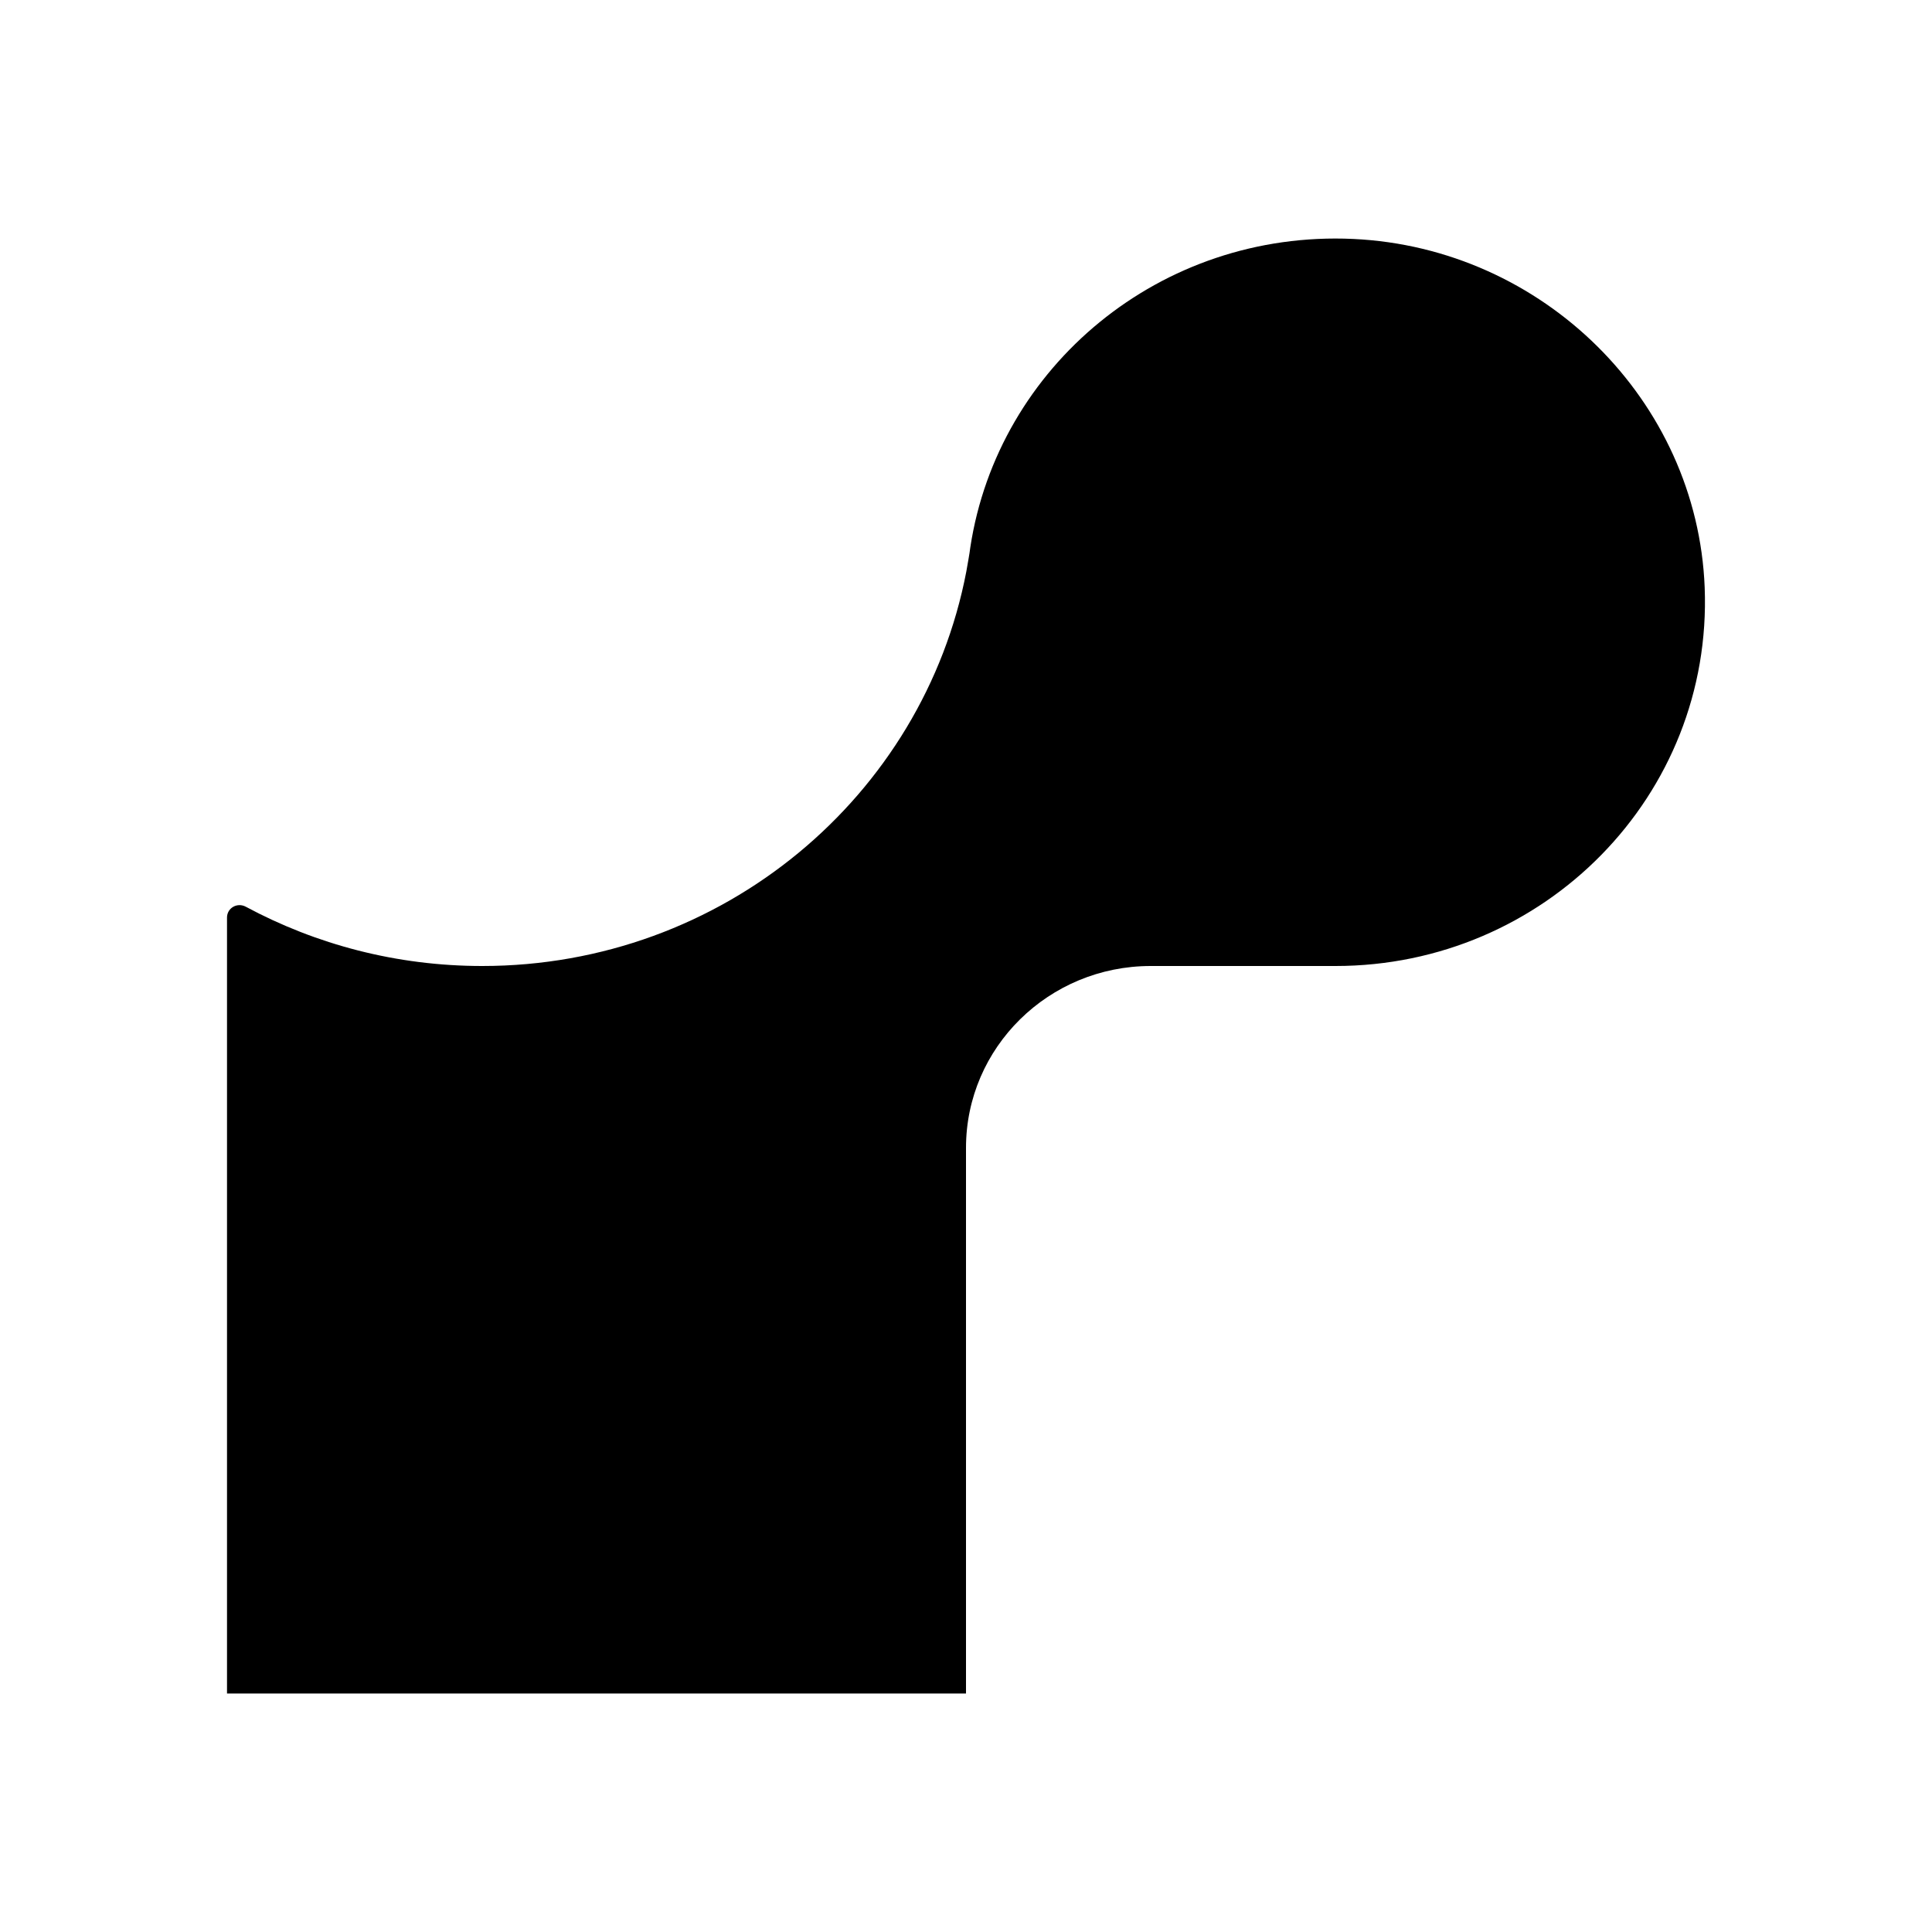
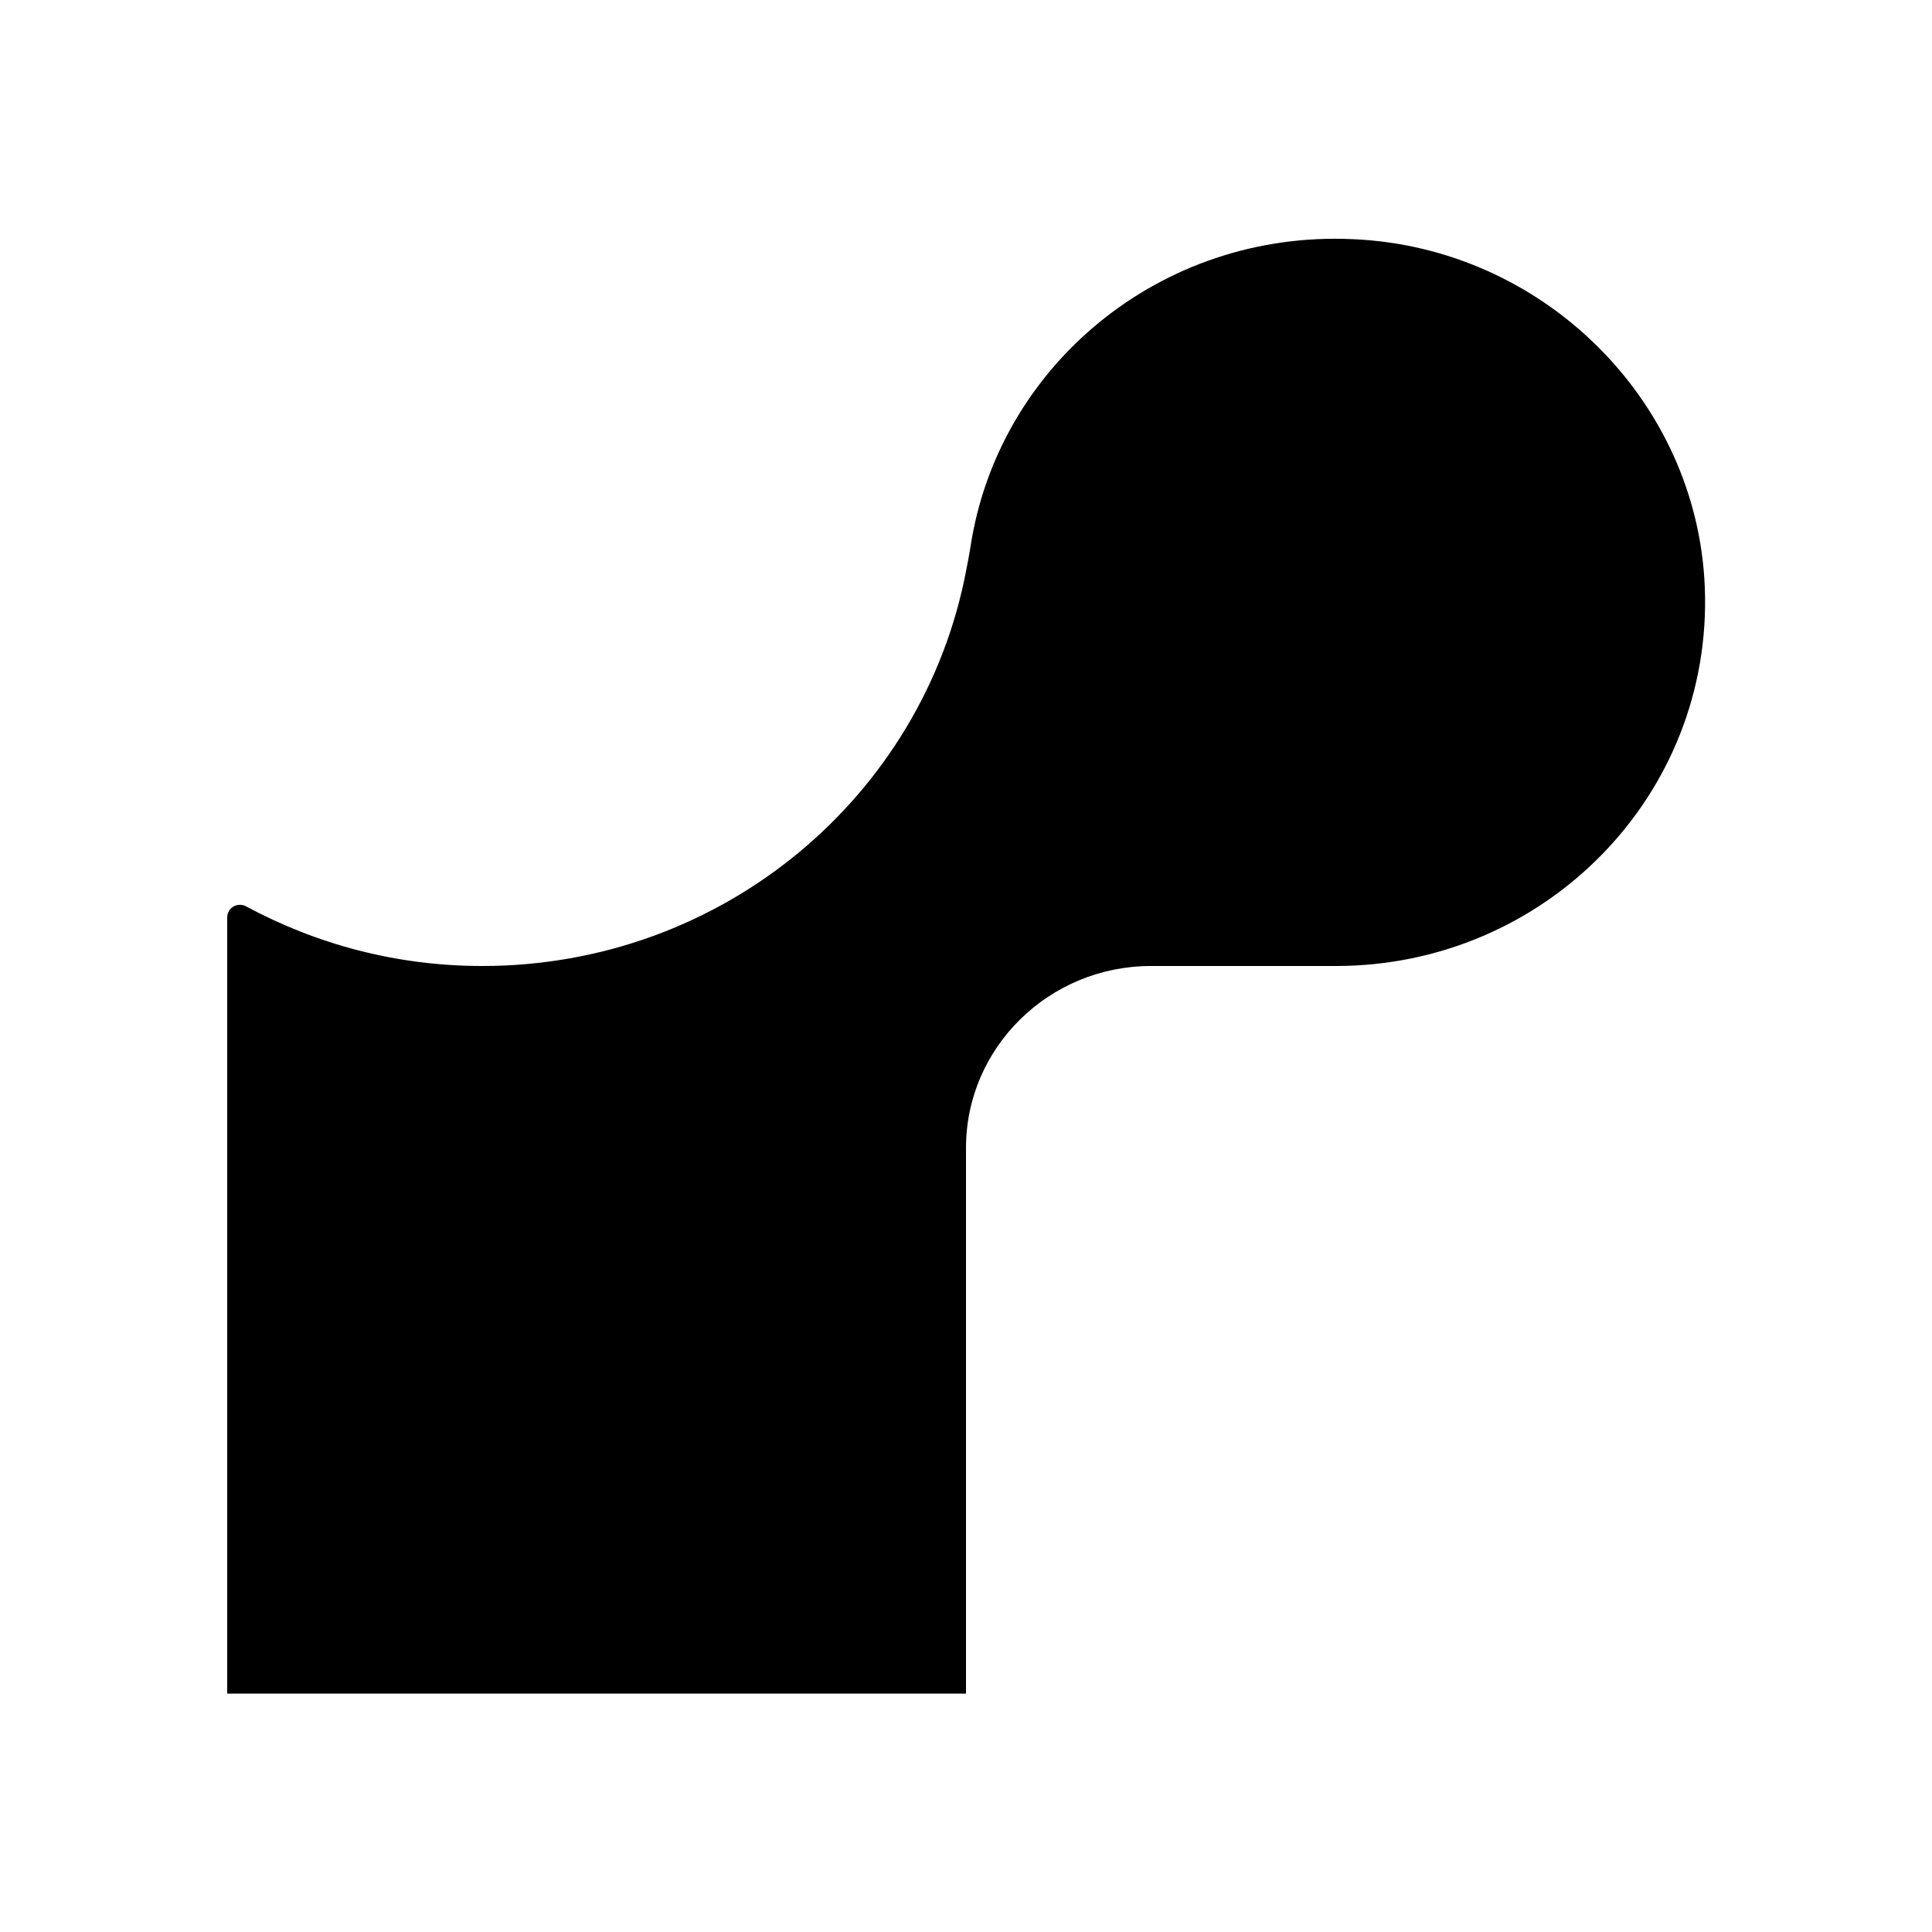
- <svg xmlns="http://www.w3.org/2000/svg" width="50px" height="50px" viewBox="0 0 50 50" version="1.1">
+ <svg xmlns="http://www.w3.org/2000/svg" width="10px" height="10px" viewBox="0 0 10 10" version="1.1">
  <g id="surface1">
-     <rect x="0" y="0" width="50" height="50" style="fill:rgb(100%,100%,100%);fill-opacity:1;stroke:none;" />
-     <path style=" stroke:none;fill-rule:nonzero;fill:rgb(0%,0%,0%);fill-opacity:1;" d="M 35.023 6.184 C 30.027 5.953 25.828 9.492 25.113 14.156 C 25.086 14.375 25.043 14.582 25.008 14.793 C 23.895 20.602 18.707 25 12.48 25 C 10.258 25 8.176 24.441 6.359 23.465 C 6.137 23.348 5.875 23.5 5.875 23.746 L 5.875 43.828 L 25 43.828 L 25 29.707 C 25 27.109 27.141 25 29.781 25 L 34.562 25 C 39.973 25 44.328 20.582 44.117 15.203 C 43.926 10.367 39.938 6.414 35.023 6.184 Z M 35.023 6.184 " />
+     <rect x="0" y="0" width="10" height="10" style="fill:rgb(100%,100%,100%);fill-opacity:1;stroke:none;" />
+     <path style=" stroke:none;fill-rule:nonzero;fill:rgb(0%,0%,0%);fill-opacity:1;" d="M 7.004 1.238 C 6.004 1.191 5.164 1.898 5.023 2.832 C 5.016 2.875 5.008 2.918 5 2.957 C 4.777 4.121 3.742 5 2.496 5 C 2.051 5 1.637 4.887 1.273 4.691 C 1.227 4.668 1.176 4.699 1.176 4.75 L 1.176 8.766 L 5 8.766 L 5 5.941 C 5 5.422 5.43 5 5.957 5 L 6.914 5 C 7.996 5 8.867 4.117 8.824 3.039 C 8.785 2.074 7.988 1.281 7.004 1.238 Z M 7.004 1.238 " />
  </g>
</svg>
